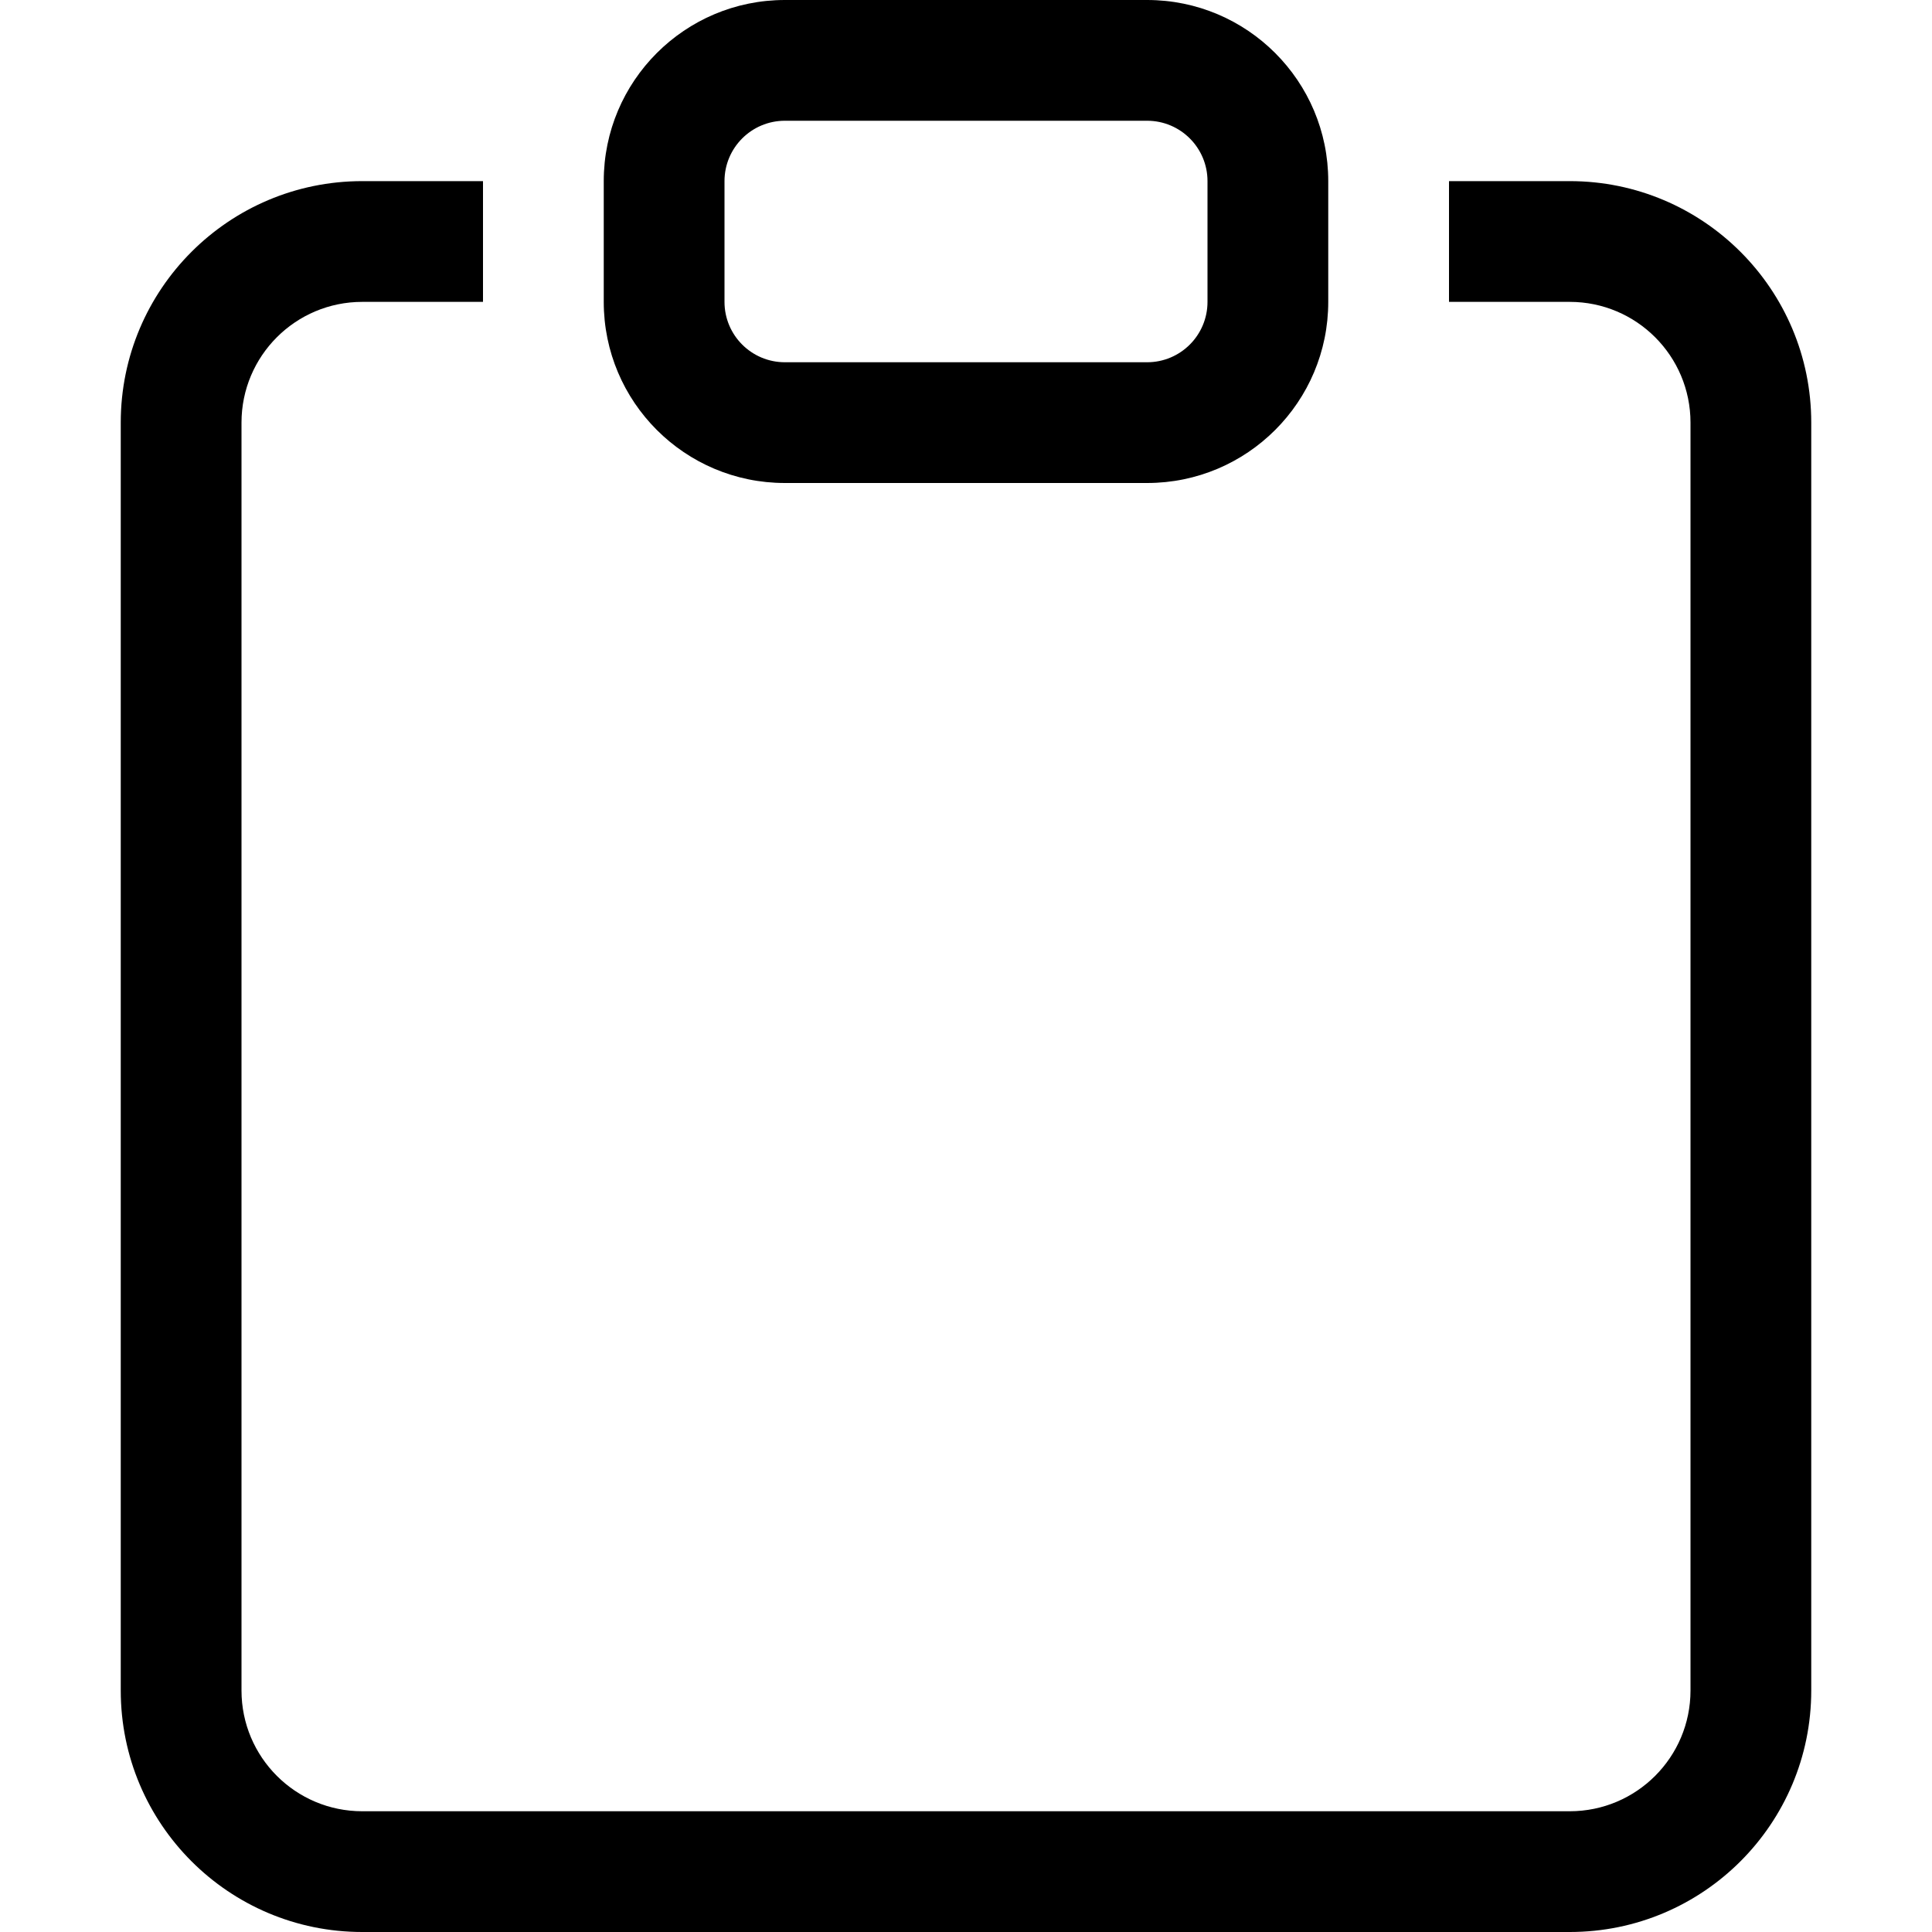
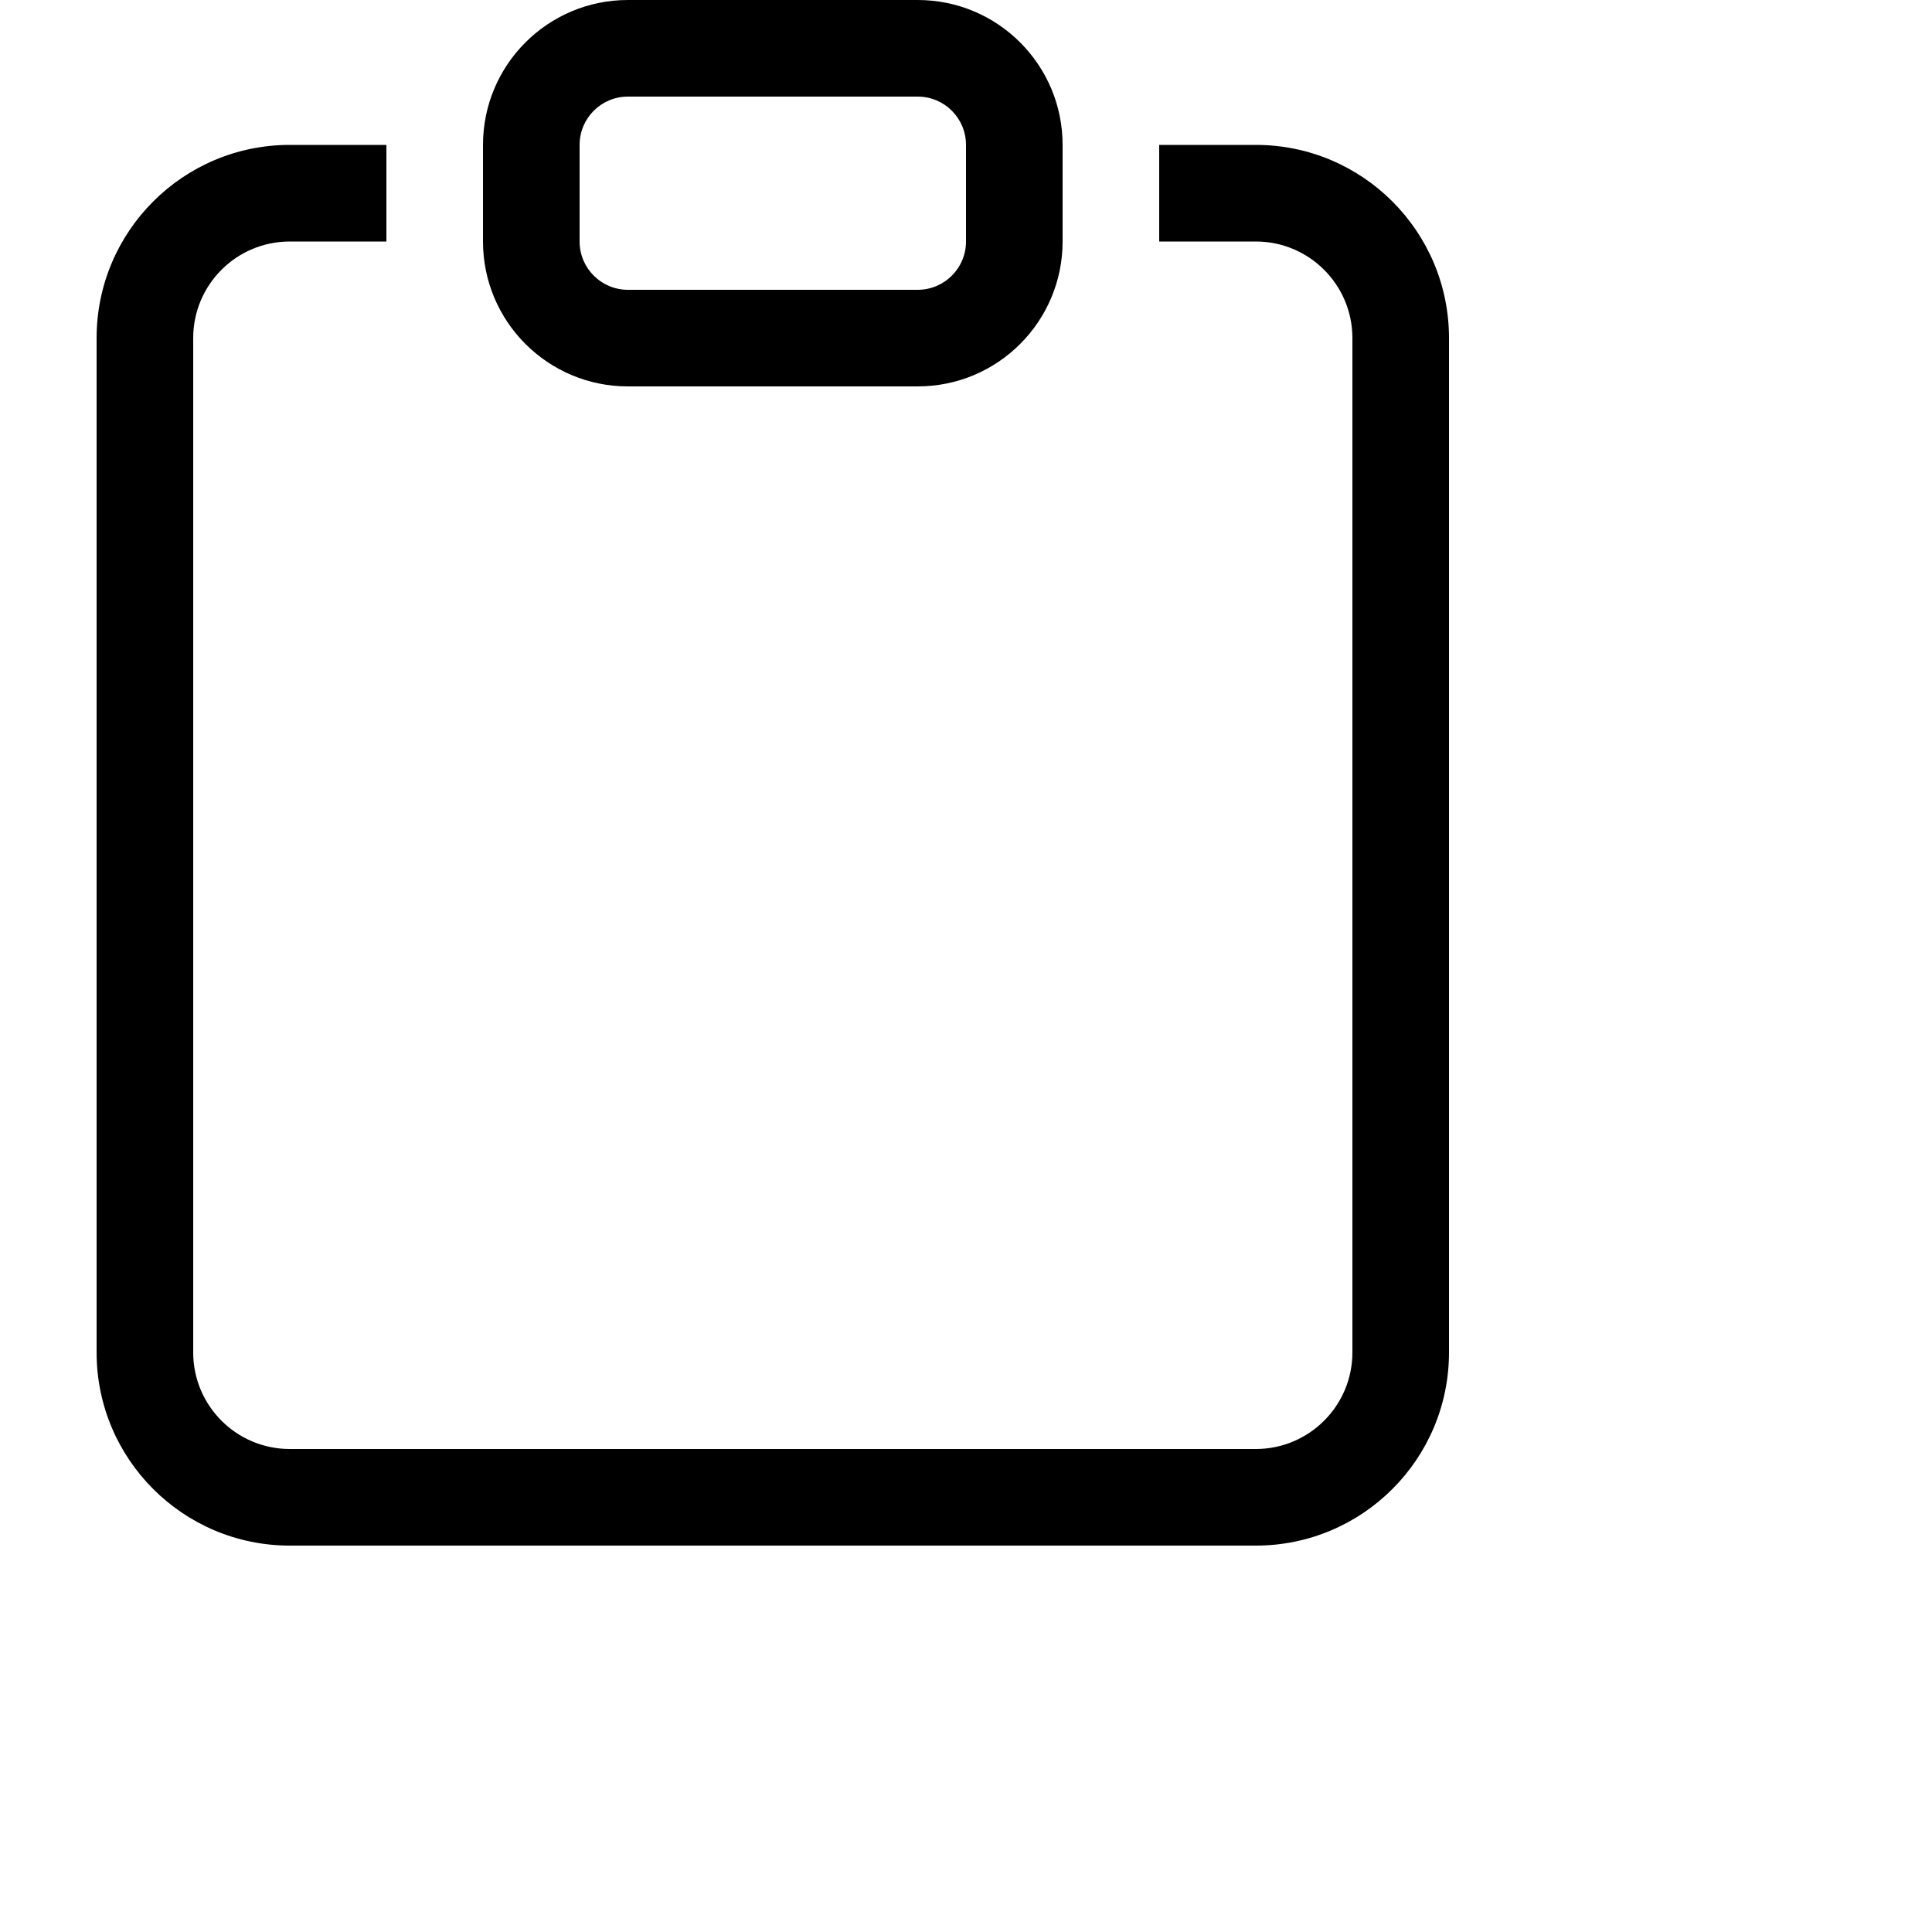
- <svg xmlns="http://www.w3.org/2000/svg" width="16" height="16" fill="currentColor" class="bi bi-clipboard">
+ <svg xmlns="http://www.w3.org/2000/svg" viewBox="0 0 20 20" fill="currentColor" class="bi bi-clipboard">
  <path d="M4 1.5H3a2 2 0 0 0-2 2V14a2 2 0 0 0 2 2h10a2 2 0 0 0 2-2V3.5a2 2 0 0 0-2-2h-1v1h1a1 1 0 0 1 1 1V14a1 1 0 0 1-1 1H3a1 1 0 0 1-1-1V3.5a1 1 0 0 1 1-1h1v-1z" />
  <path d="M9.5 1a.5.5 0 0 1 .5.5v1a.5.5 0 0 1-.5.5h-3a.5.5 0 0 1-.5-.5v-1a.5.5 0 0 1 .5-.5h3zm-3-1A1.5 1.5 0 0 0 5 1.5v1A1.5 1.5 0 0 0 6.5 4h3A1.5 1.5 0 0 0 11 2.5v-1A1.5 1.5 0 0 0 9.5 0h-3z" />
</svg>
